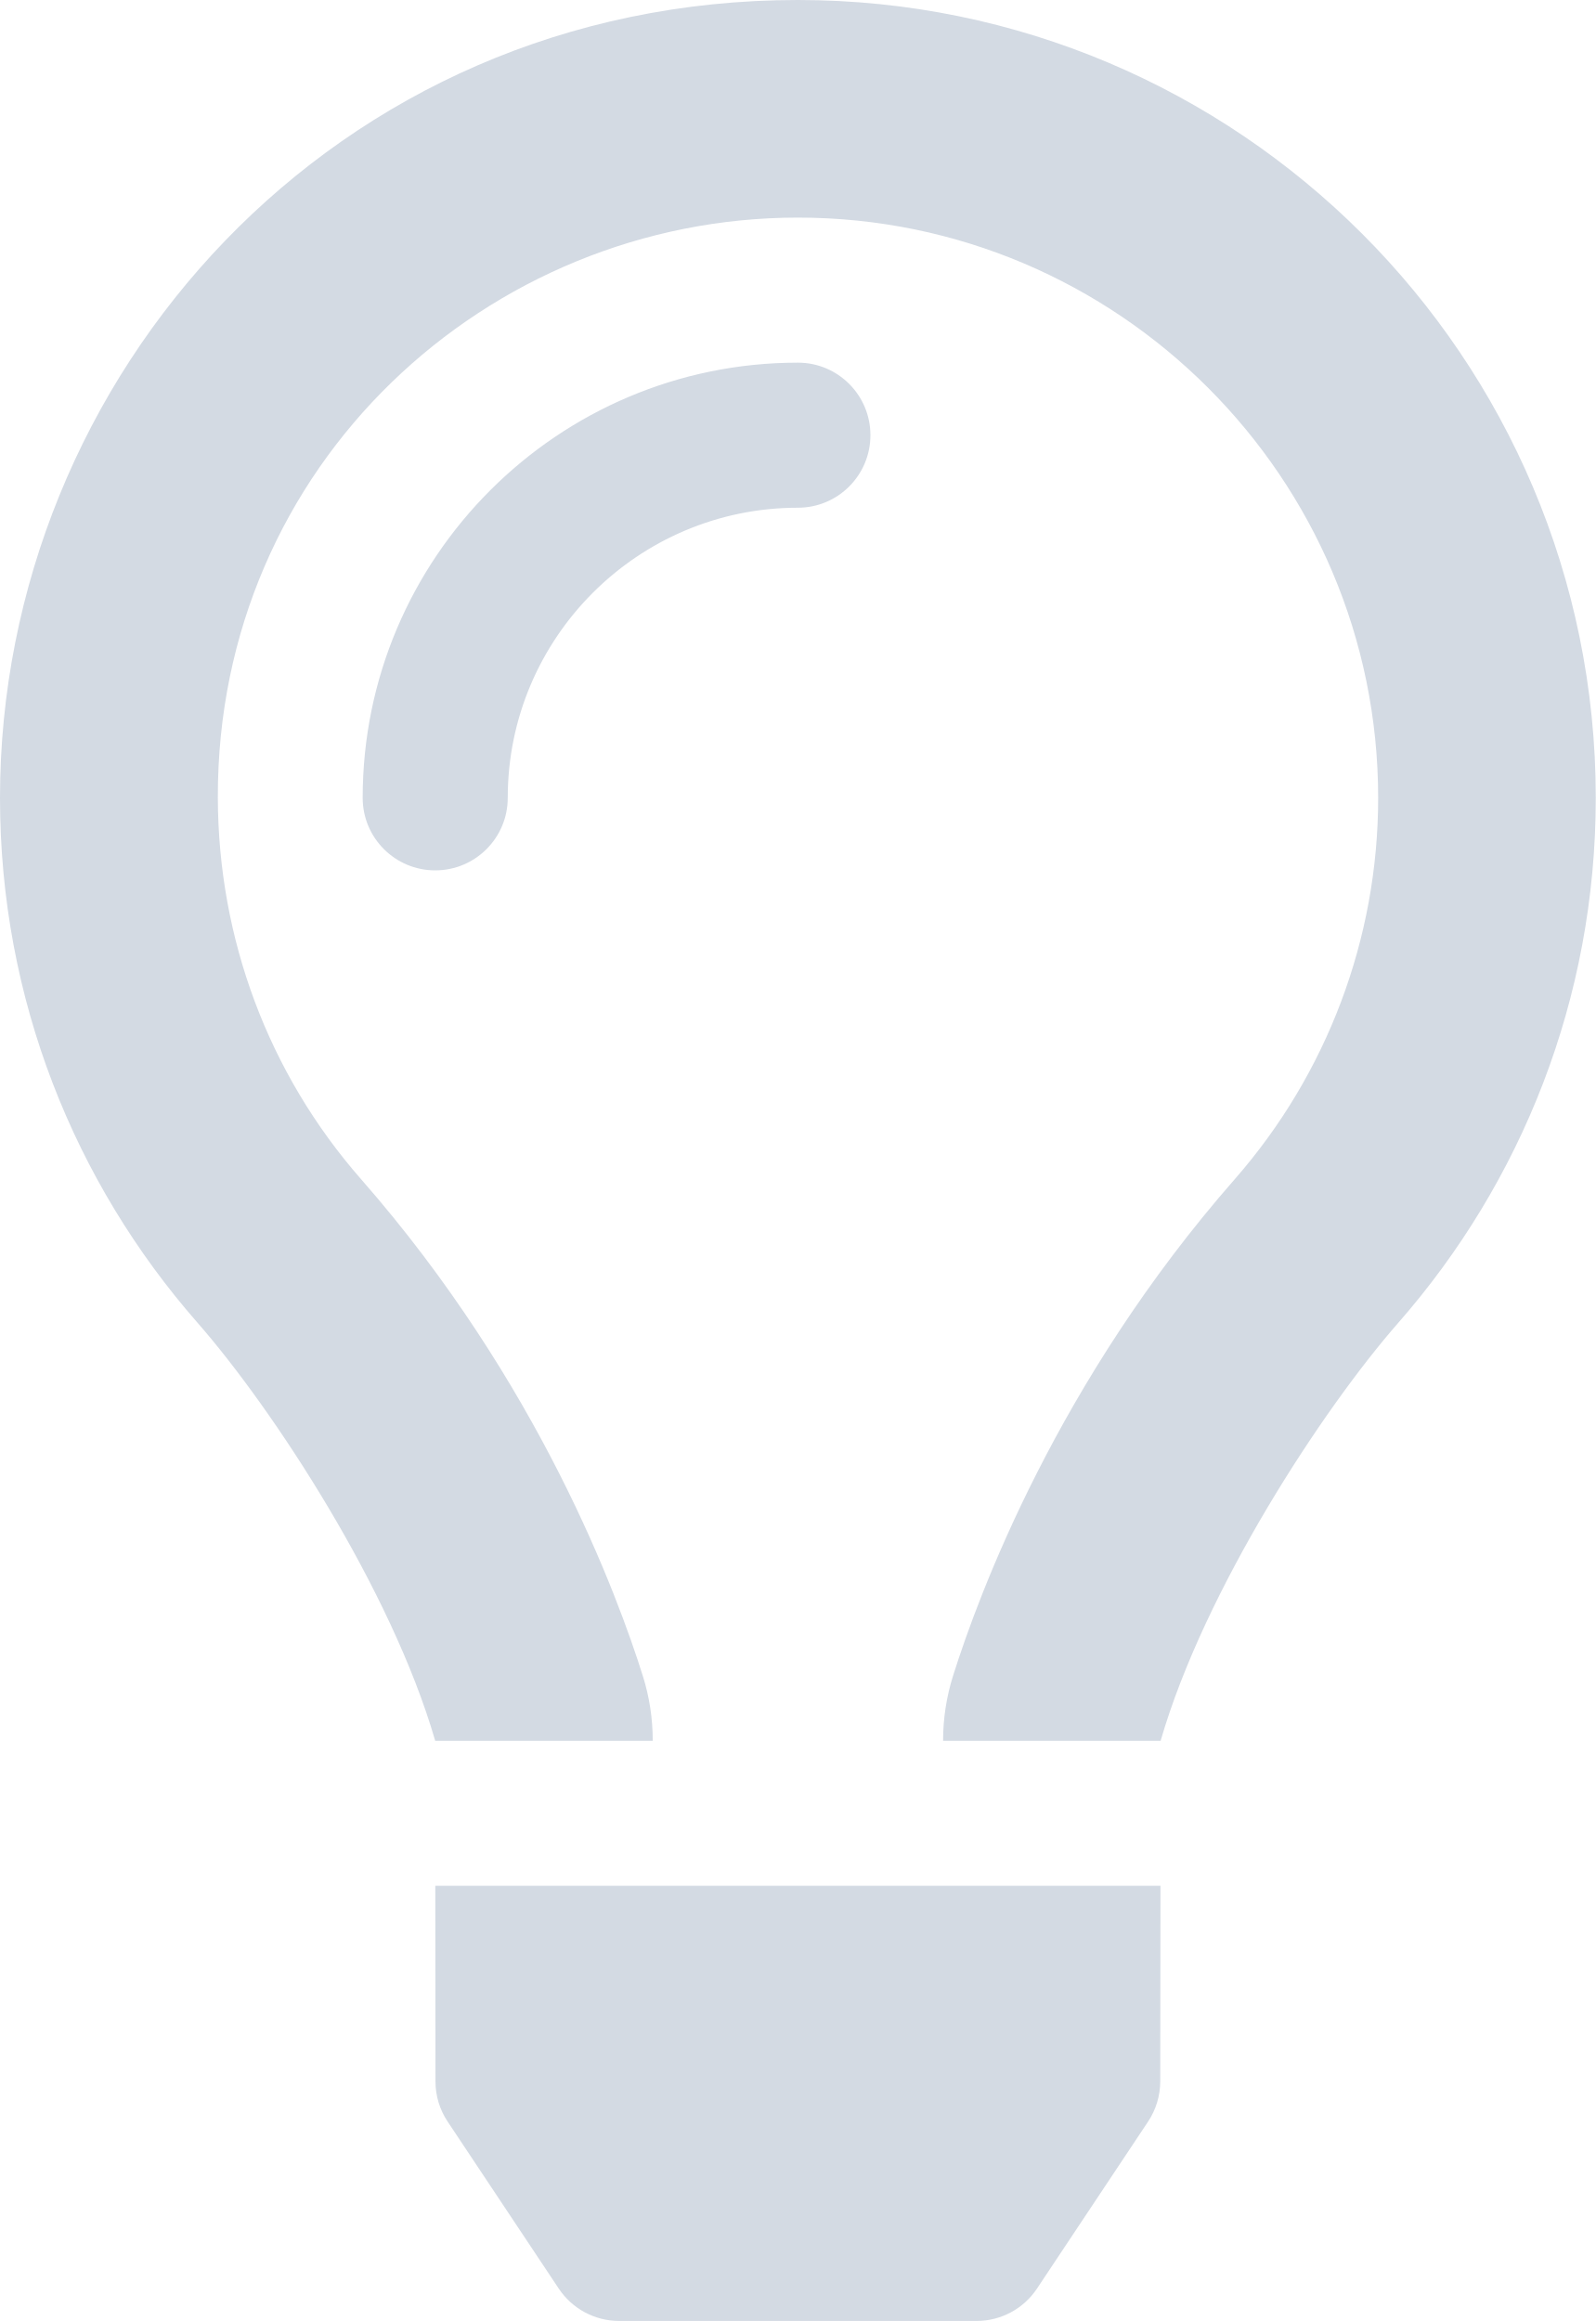
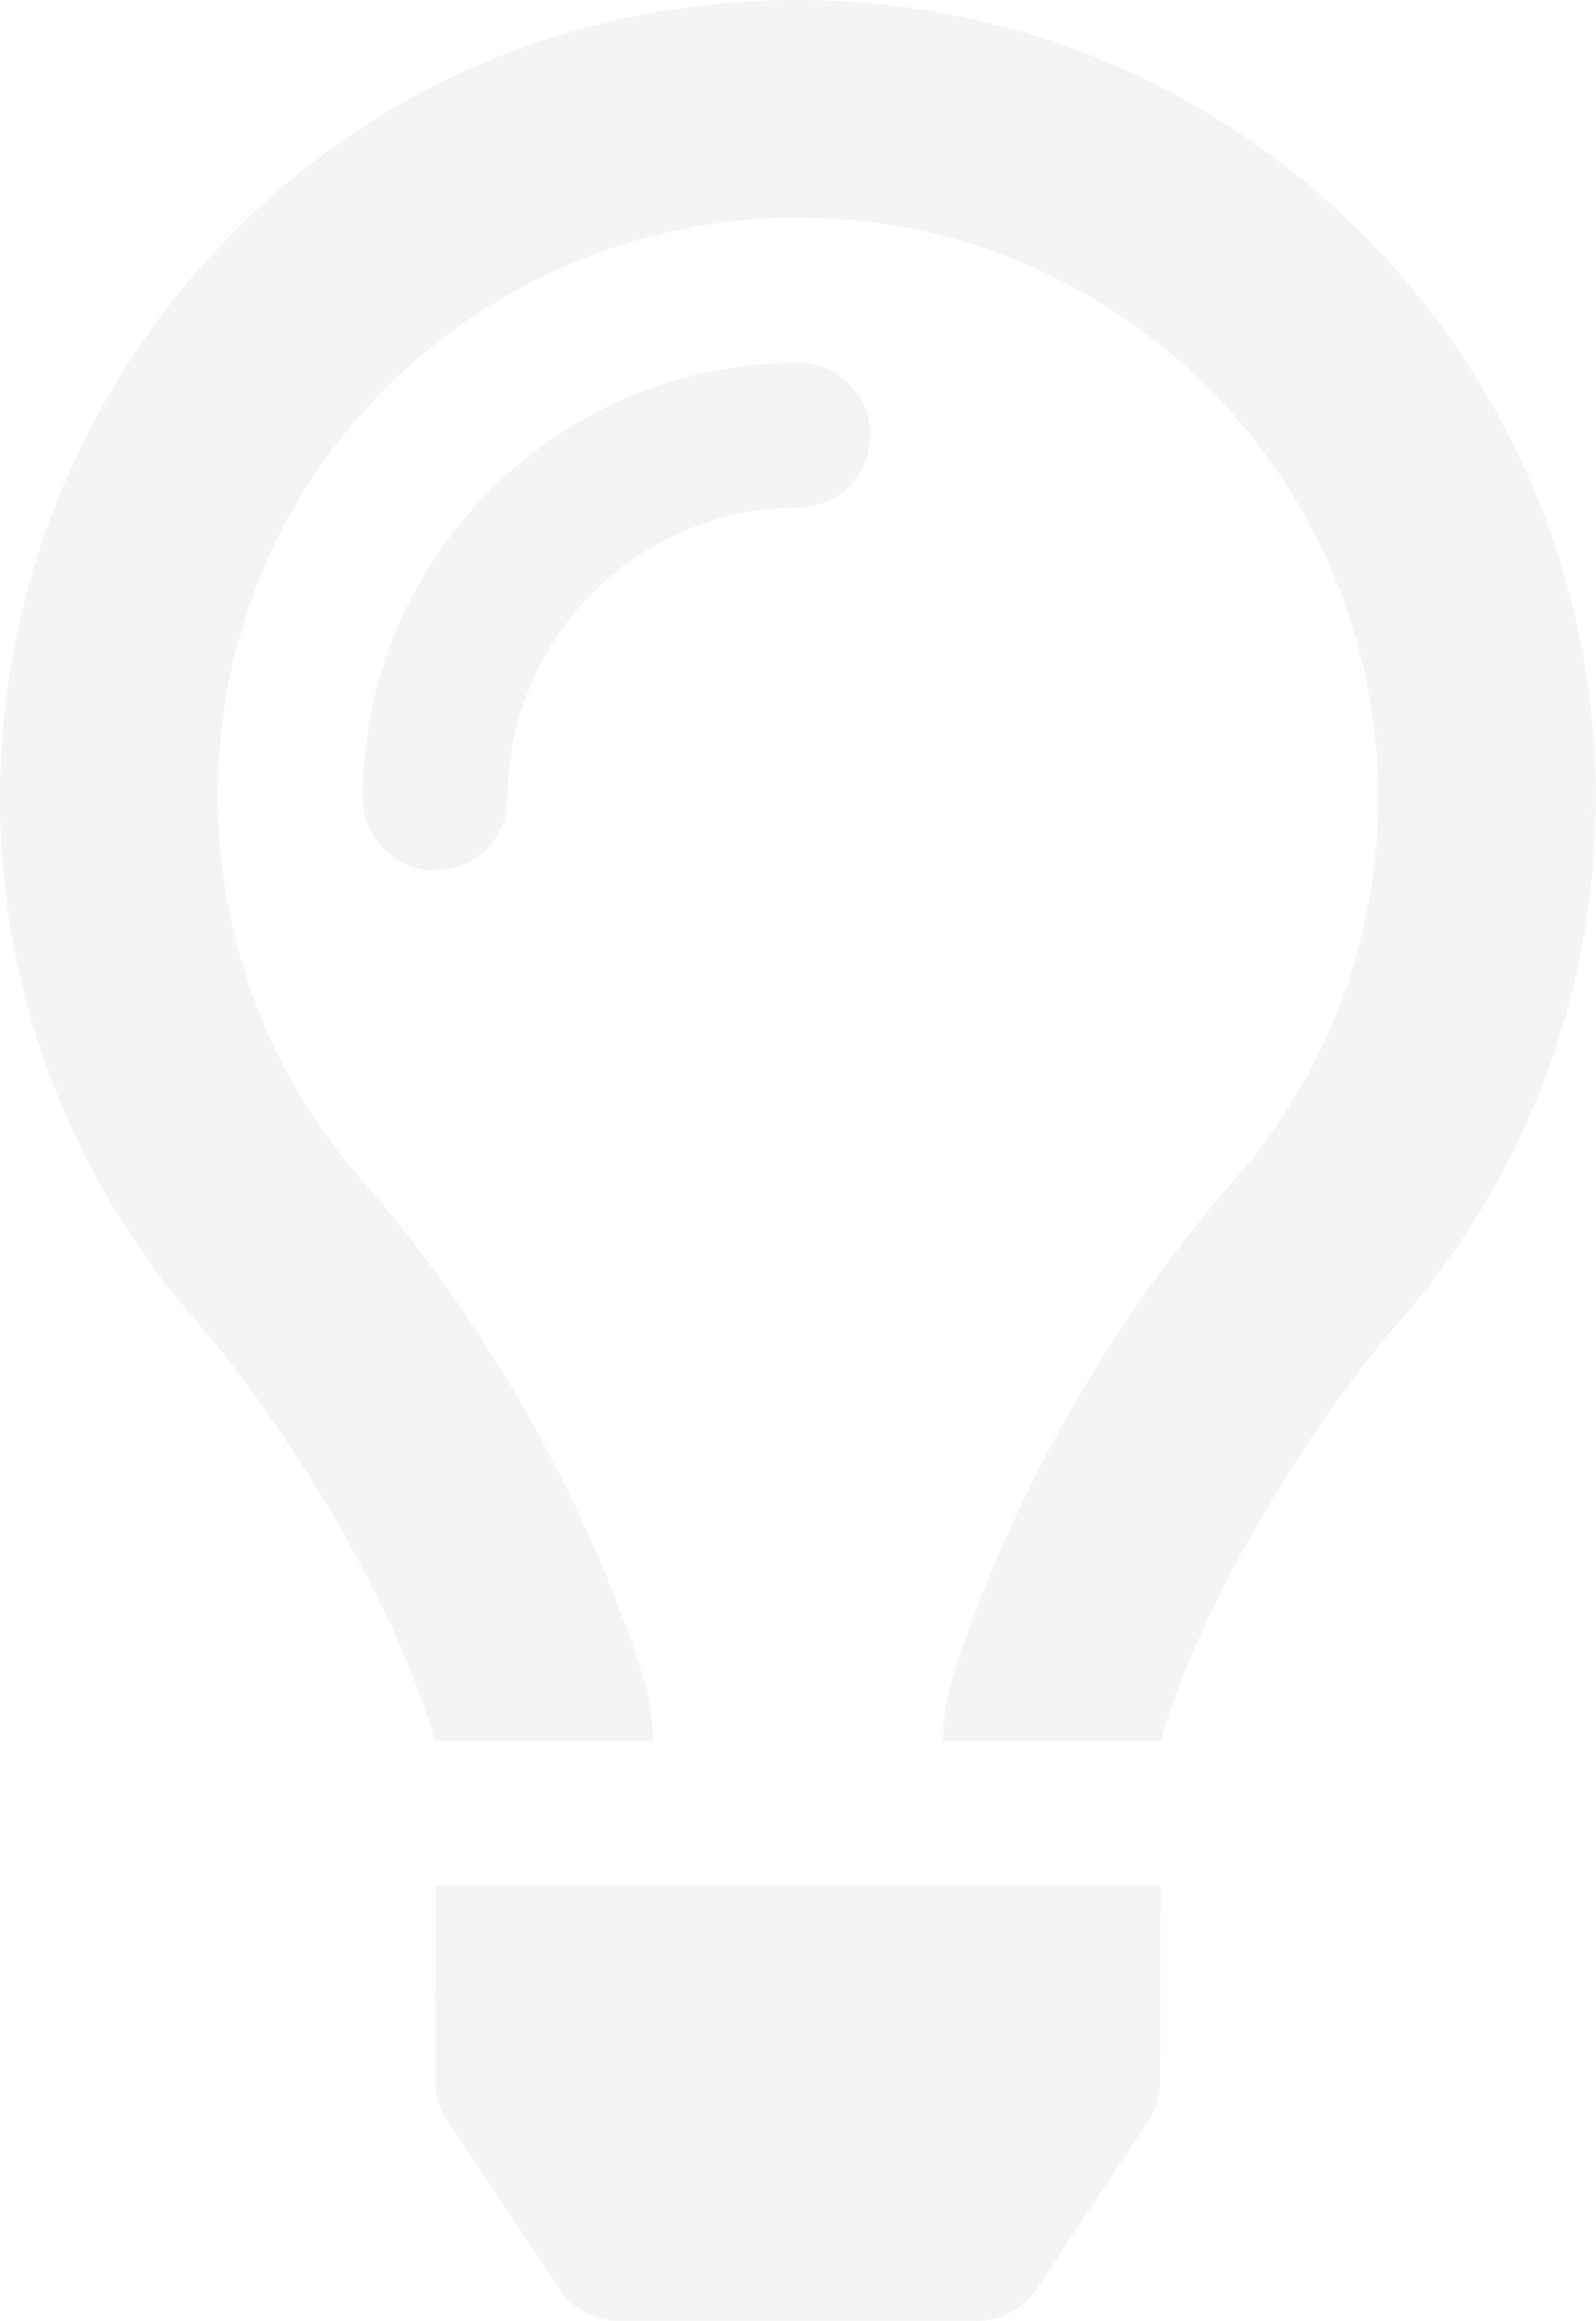
<svg xmlns="http://www.w3.org/2000/svg" aria-hidden="true" focusable="false" data-prefix="far" data-icon="lightbulb" class="svg-inline--fa fa-lightbulb fa-w-11" role="img" viewBox="0 0 352 512">
-   <path fill="#d3dae3" d="M176 80c-52.94 0-96 43.06-96 96 0 8.84 7.16 16 16 16s16-7.16 16-16c0-35.3 28.72-64 64-64 8.84 0 16-7.16 16-16s-7.16-16-16-16zM96.06 459.17c0 3.15.93 6.22 2.68 8.84l24.51 36.84c2.97 4.46 7.97 7.14 13.32 7.14h78.85c5.36 0 10.36-2.68 13.32-7.14l24.51-36.84c1.74-2.62 2.67-5.7 2.68-8.84l.05-43.18H96.02l.04 43.18zM176 0C73.72 0 0 82.97 0 176c0 44.37 16.45 84.85 43.56 115.78 16.64 18.99 42.74 58.8 52.42 92.16v.06h48v-.12c-.01-4.77-.72-9.51-2.15-14.07-5.59-17.81-22.82-64.77-62.17-109.67-20.54-23.43-31.52-53.15-31.61-84.14-.2-73.64 59.67-128 127.95-128 70.58 0 128 57.42 128 128 0 30.97-11.24 60.85-31.65 84.14-39.11 44.61-56.42 91.47-62.1 109.46a47.507 47.507 0 0 0-2.22 14.3v.1h48v-.05c9.68-33.37 35.78-73.18 52.42-92.16C335.55 260.85 352 220.37 352 176 352 78.8 273.2 0 176 0z" />
+   <path fill="#f4f4f4" d="M176 80c-52.94 0-96 43.06-96 96 0 8.84 7.16 16 16 16s16-7.16 16-16c0-35.3 28.72-64 64-64 8.84 0 16-7.16 16-16s-7.16-16-16-16zM96.06 459.17c0 3.15.93 6.22 2.68 8.84l24.51 36.84c2.97 4.46 7.97 7.14 13.32 7.14h78.85c5.36 0 10.36-2.68 13.32-7.14l24.51-36.84c1.74-2.62 2.67-5.7 2.68-8.84l.05-43.18H96.02l.04 43.18zM176 0C73.72 0 0 82.97 0 176c0 44.37 16.45 84.85 43.56 115.78 16.64 18.99 42.74 58.8 52.42 92.16v.06h48v-.12c-.01-4.77-.72-9.51-2.15-14.07-5.59-17.81-22.82-64.77-62.17-109.67-20.54-23.43-31.52-53.15-31.61-84.14-.2-73.64 59.67-128 127.95-128 70.58 0 128 57.42 128 128 0 30.97-11.24 60.85-31.65 84.14-39.11 44.61-56.42 91.47-62.1 109.46a47.507 47.507 0 0 0-2.22 14.3v.1h48v-.05c9.68-33.37 35.78-73.18 52.42-92.16C335.55 260.85 352 220.37 352 176 352 78.8 273.2 0 176 0z" />
</svg>
